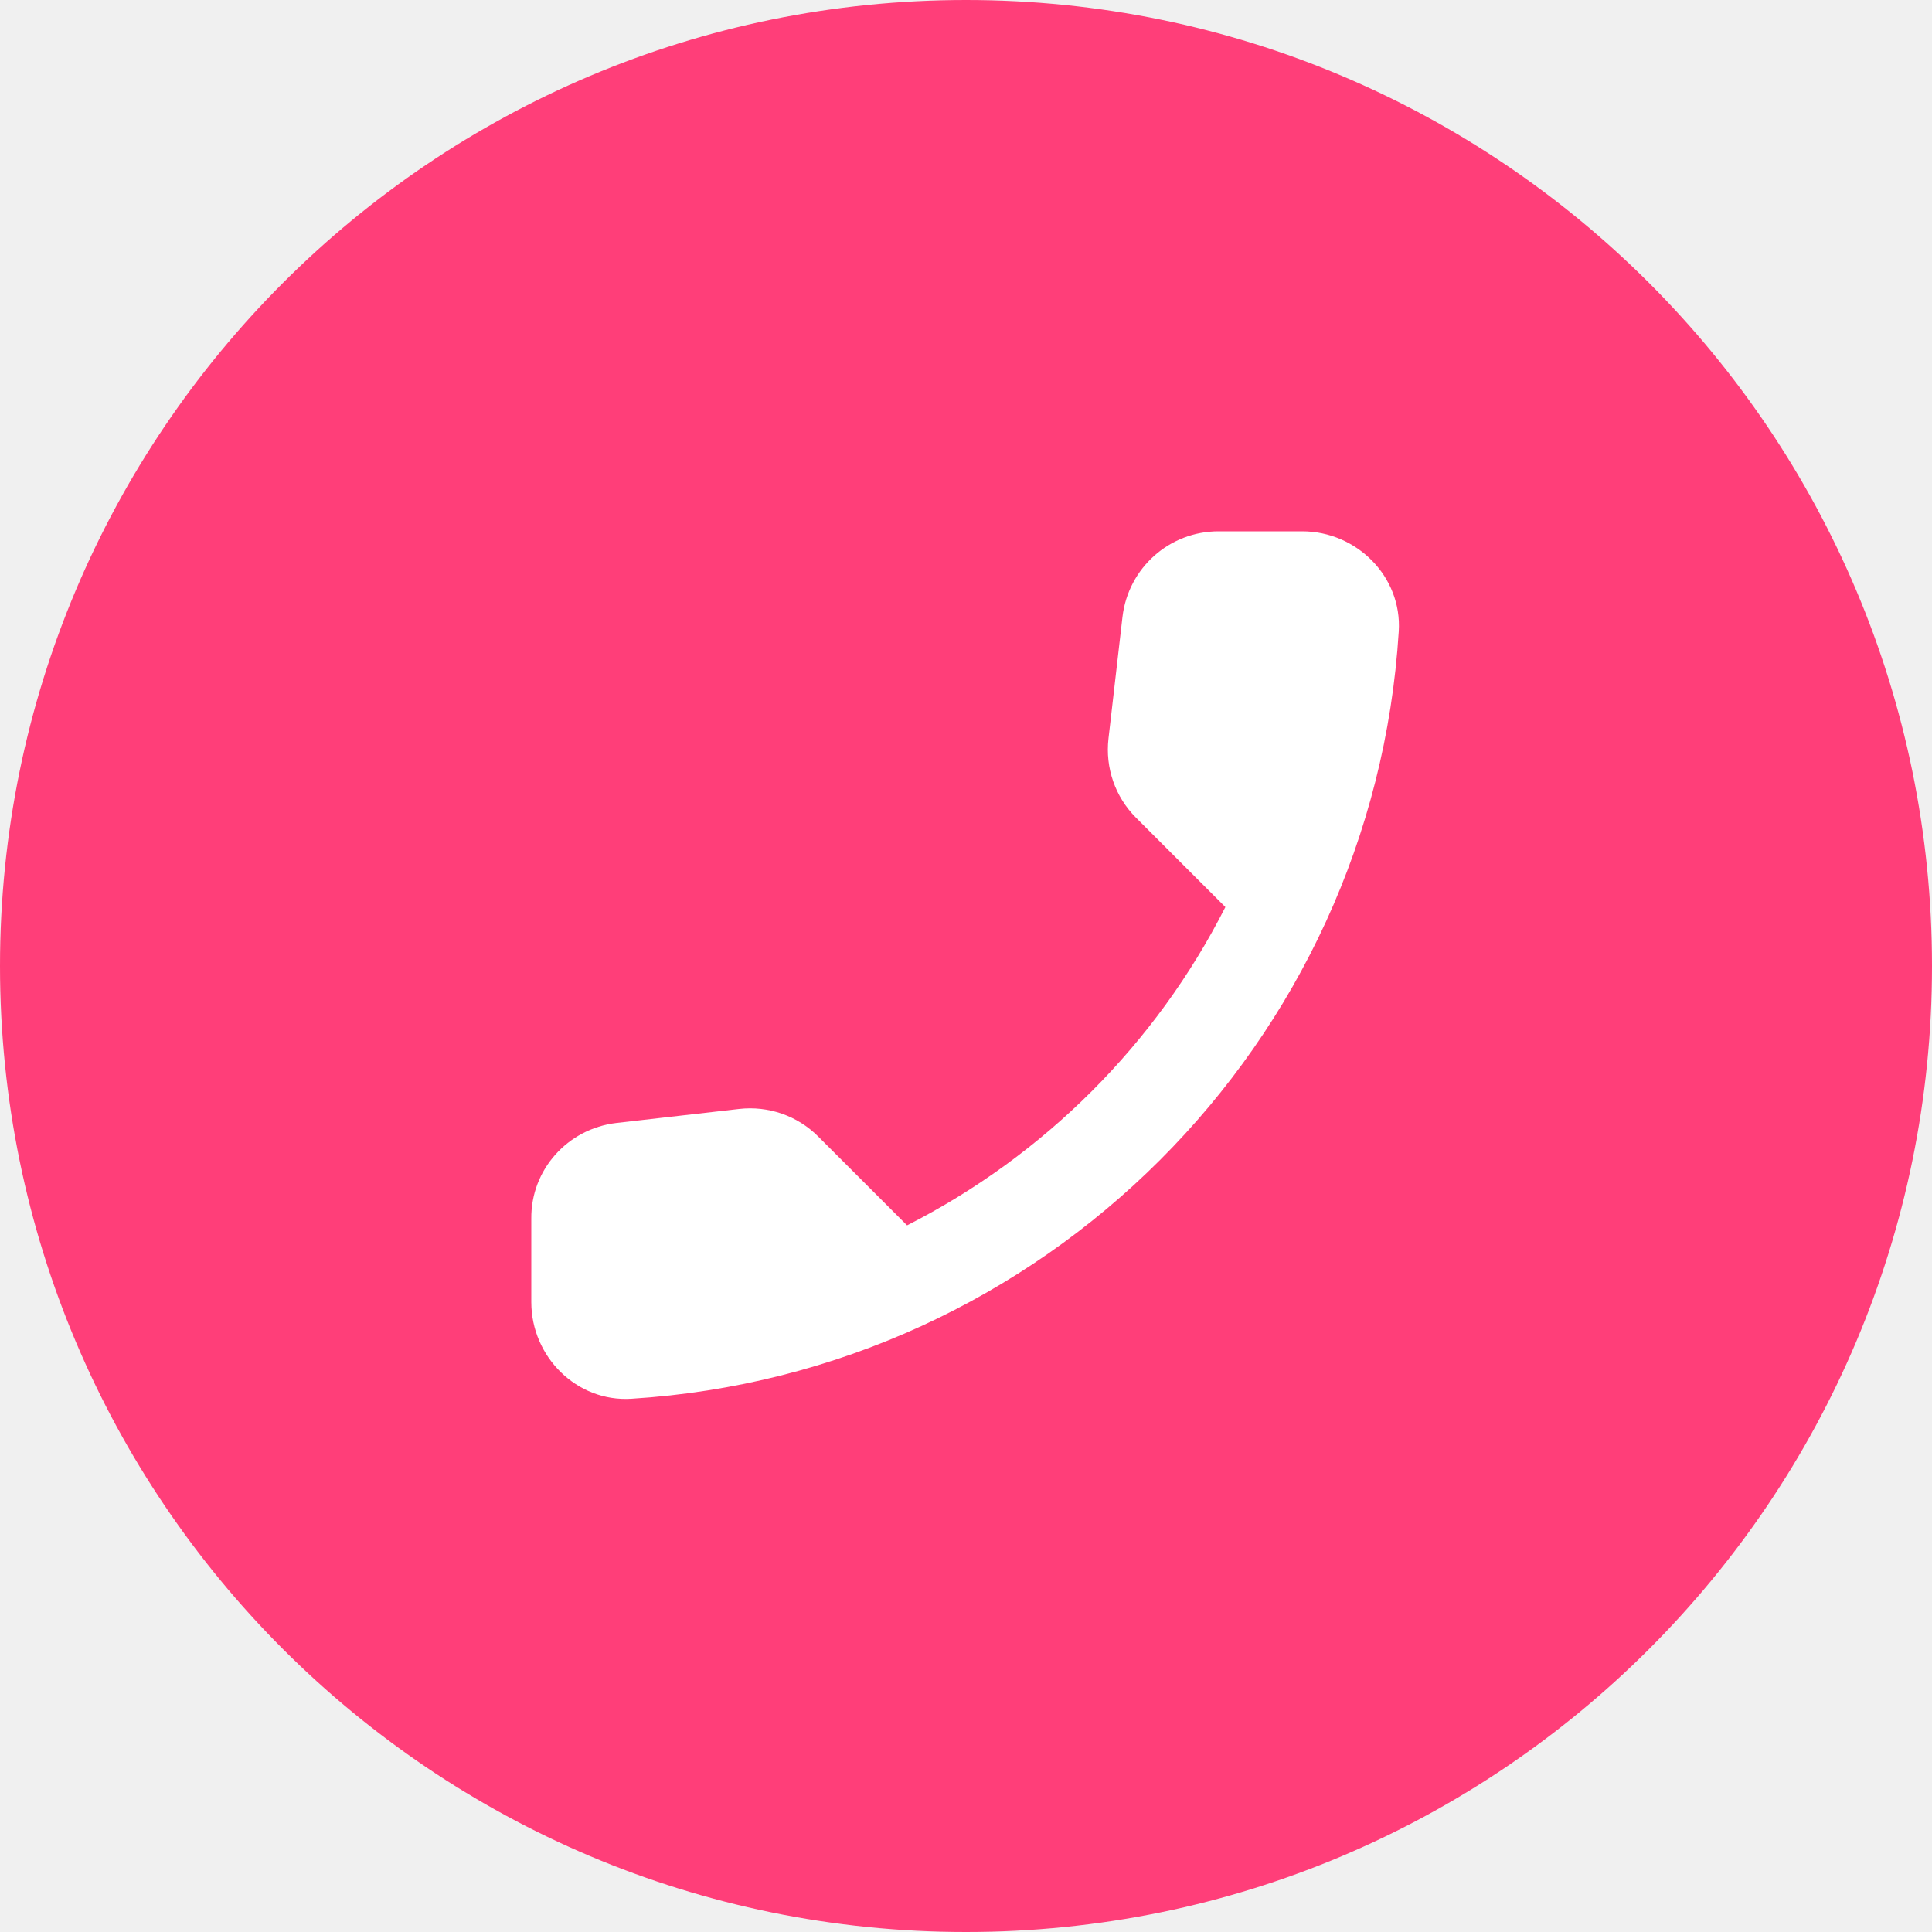
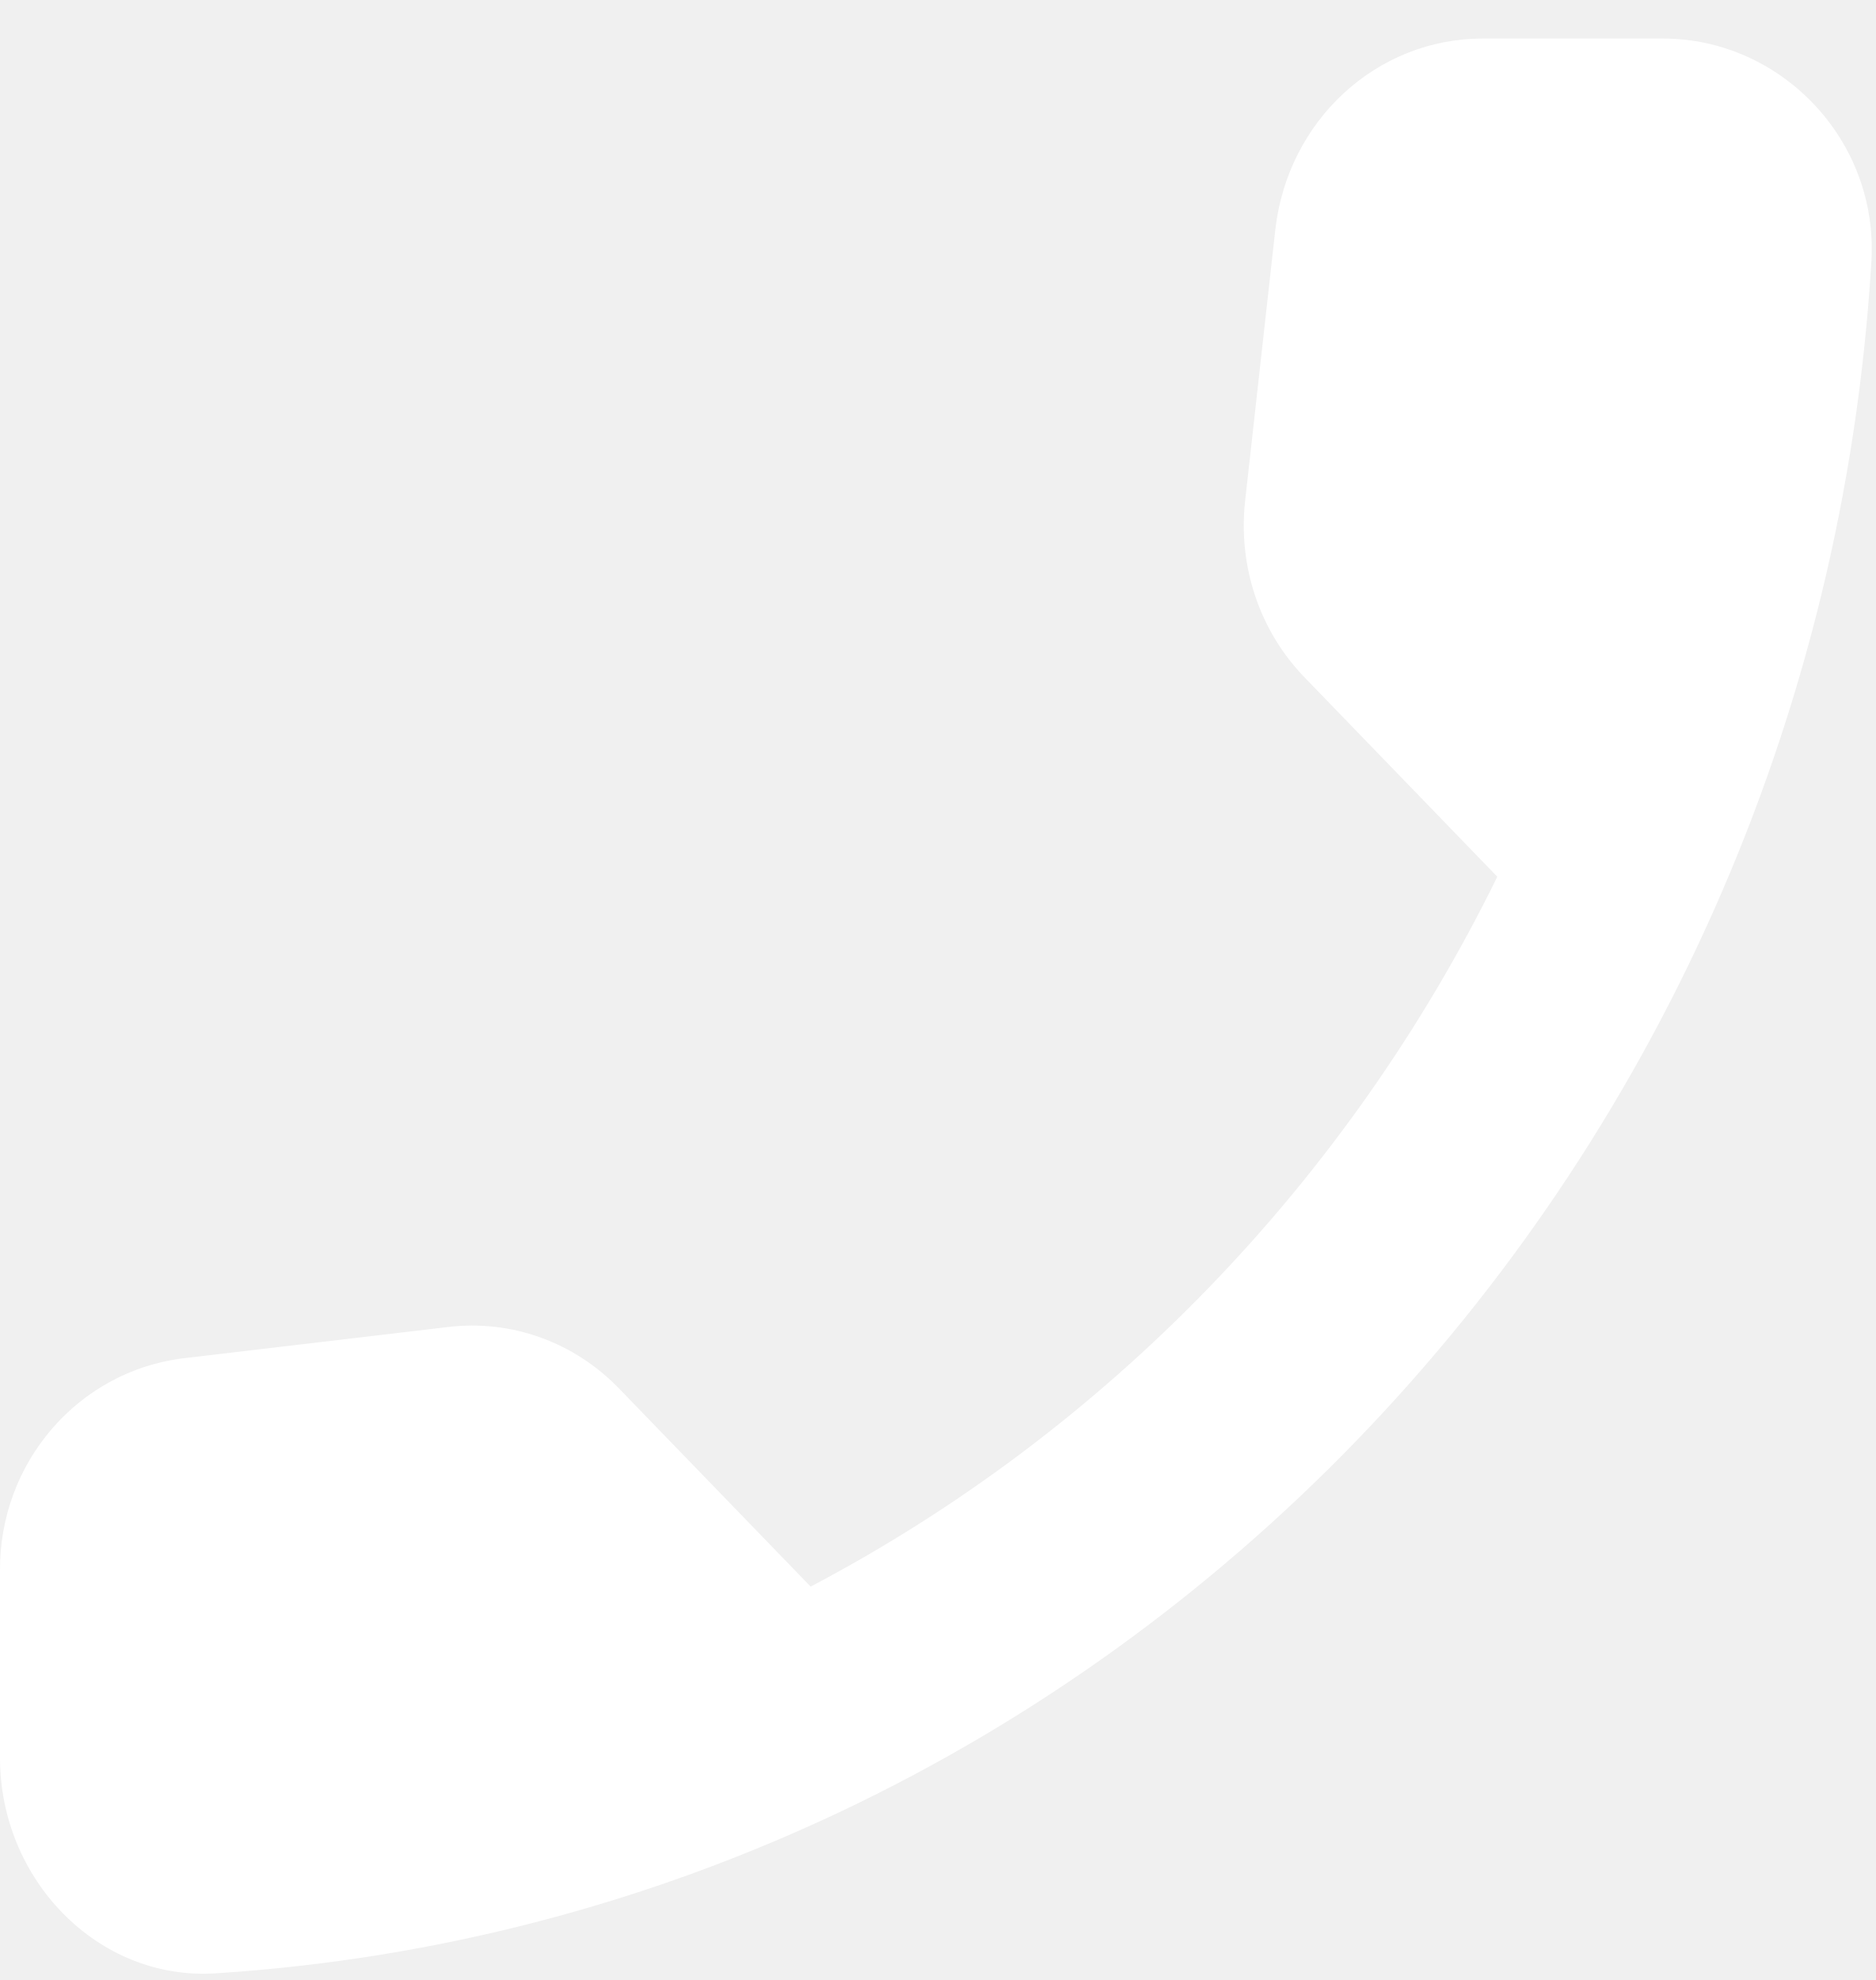
- <svg xmlns="http://www.w3.org/2000/svg" width="40" height="40" viewBox="0 0 40 40" fill="none">
-   <rect width="40" height="40" rx="20" fill="#FF3E79" />
-   <path fill-rule="evenodd" clip-rule="evenodd" d="M12.76 23.25L15.3 22.96C15.91 22.89 16.51 23.1 16.94 23.53L18.78 25.37C21.61 23.93 23.93 21.62 25.37 18.78L23.52 16.93C23.09 16.5 22.88 15.9 22.95 15.29L23.24 12.77C23.36 11.76 24.21 11 25.23 11H26.96C28.09 11 29.03 11.94 28.96 13.07C28.43 21.61 21.6 28.43 13.07 28.96C11.94 29.03 11 28.09 11 26.96V25.23C10.99 24.22 11.75 23.37 12.76 23.25Z" fill="white" />
+ <svg xmlns="http://www.w3.org/2000/svg" width="18" height="19" viewBox="0 0 18 19" fill="none">
+   <path fill-rule="evenodd" clip-rule="evenodd" d="M1.76 13.034L4.3 12.734C4.91 12.661 5.51 12.879 5.94 13.323L7.78 15.225C10.61 13.736 12.93 11.349 14.37 8.413L12.52 6.5C12.09 6.056 11.88 5.436 11.95 4.805L12.24 2.2C12.36 1.156 13.21 0.37 14.23 0.37H15.96C17.09 0.37 18.03 1.342 17.96 2.51C17.43 11.338 10.6 18.388 2.07 18.936C0.94 19.009 0 18.037 0 16.869V15.08C-0.01 14.036 0.75 13.158 1.76 13.034Z" fill="white" />
</svg>
